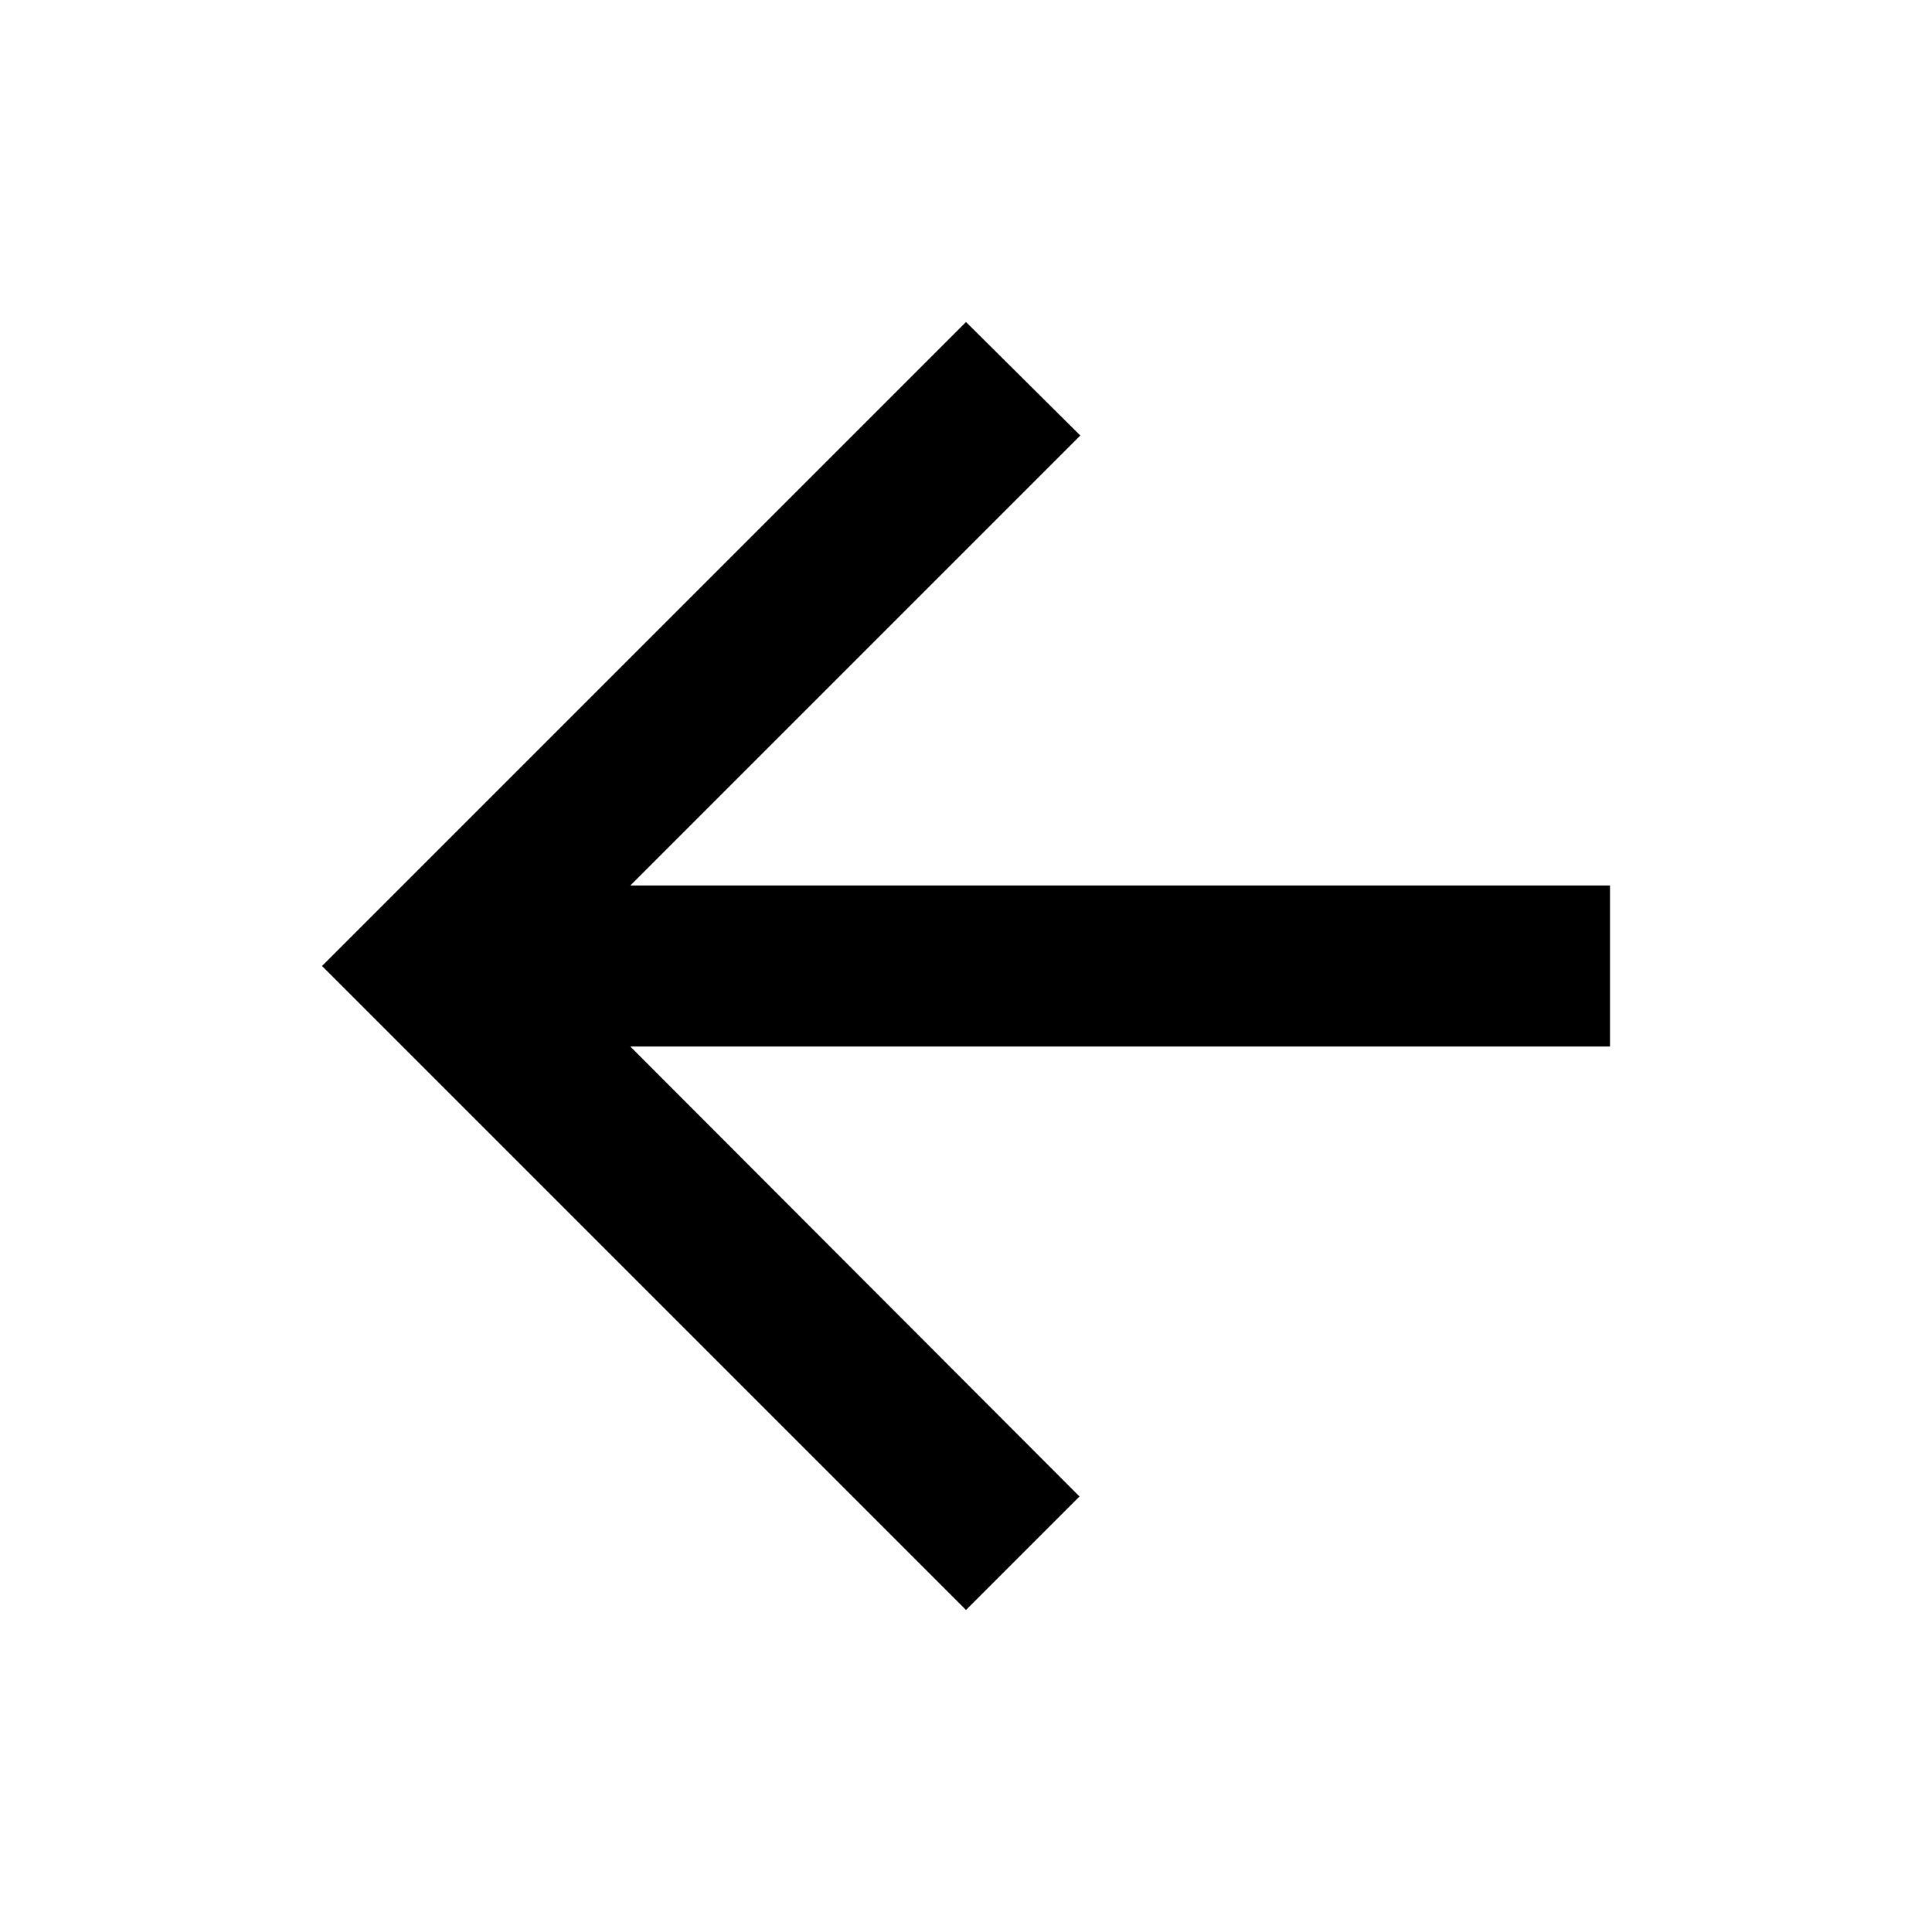
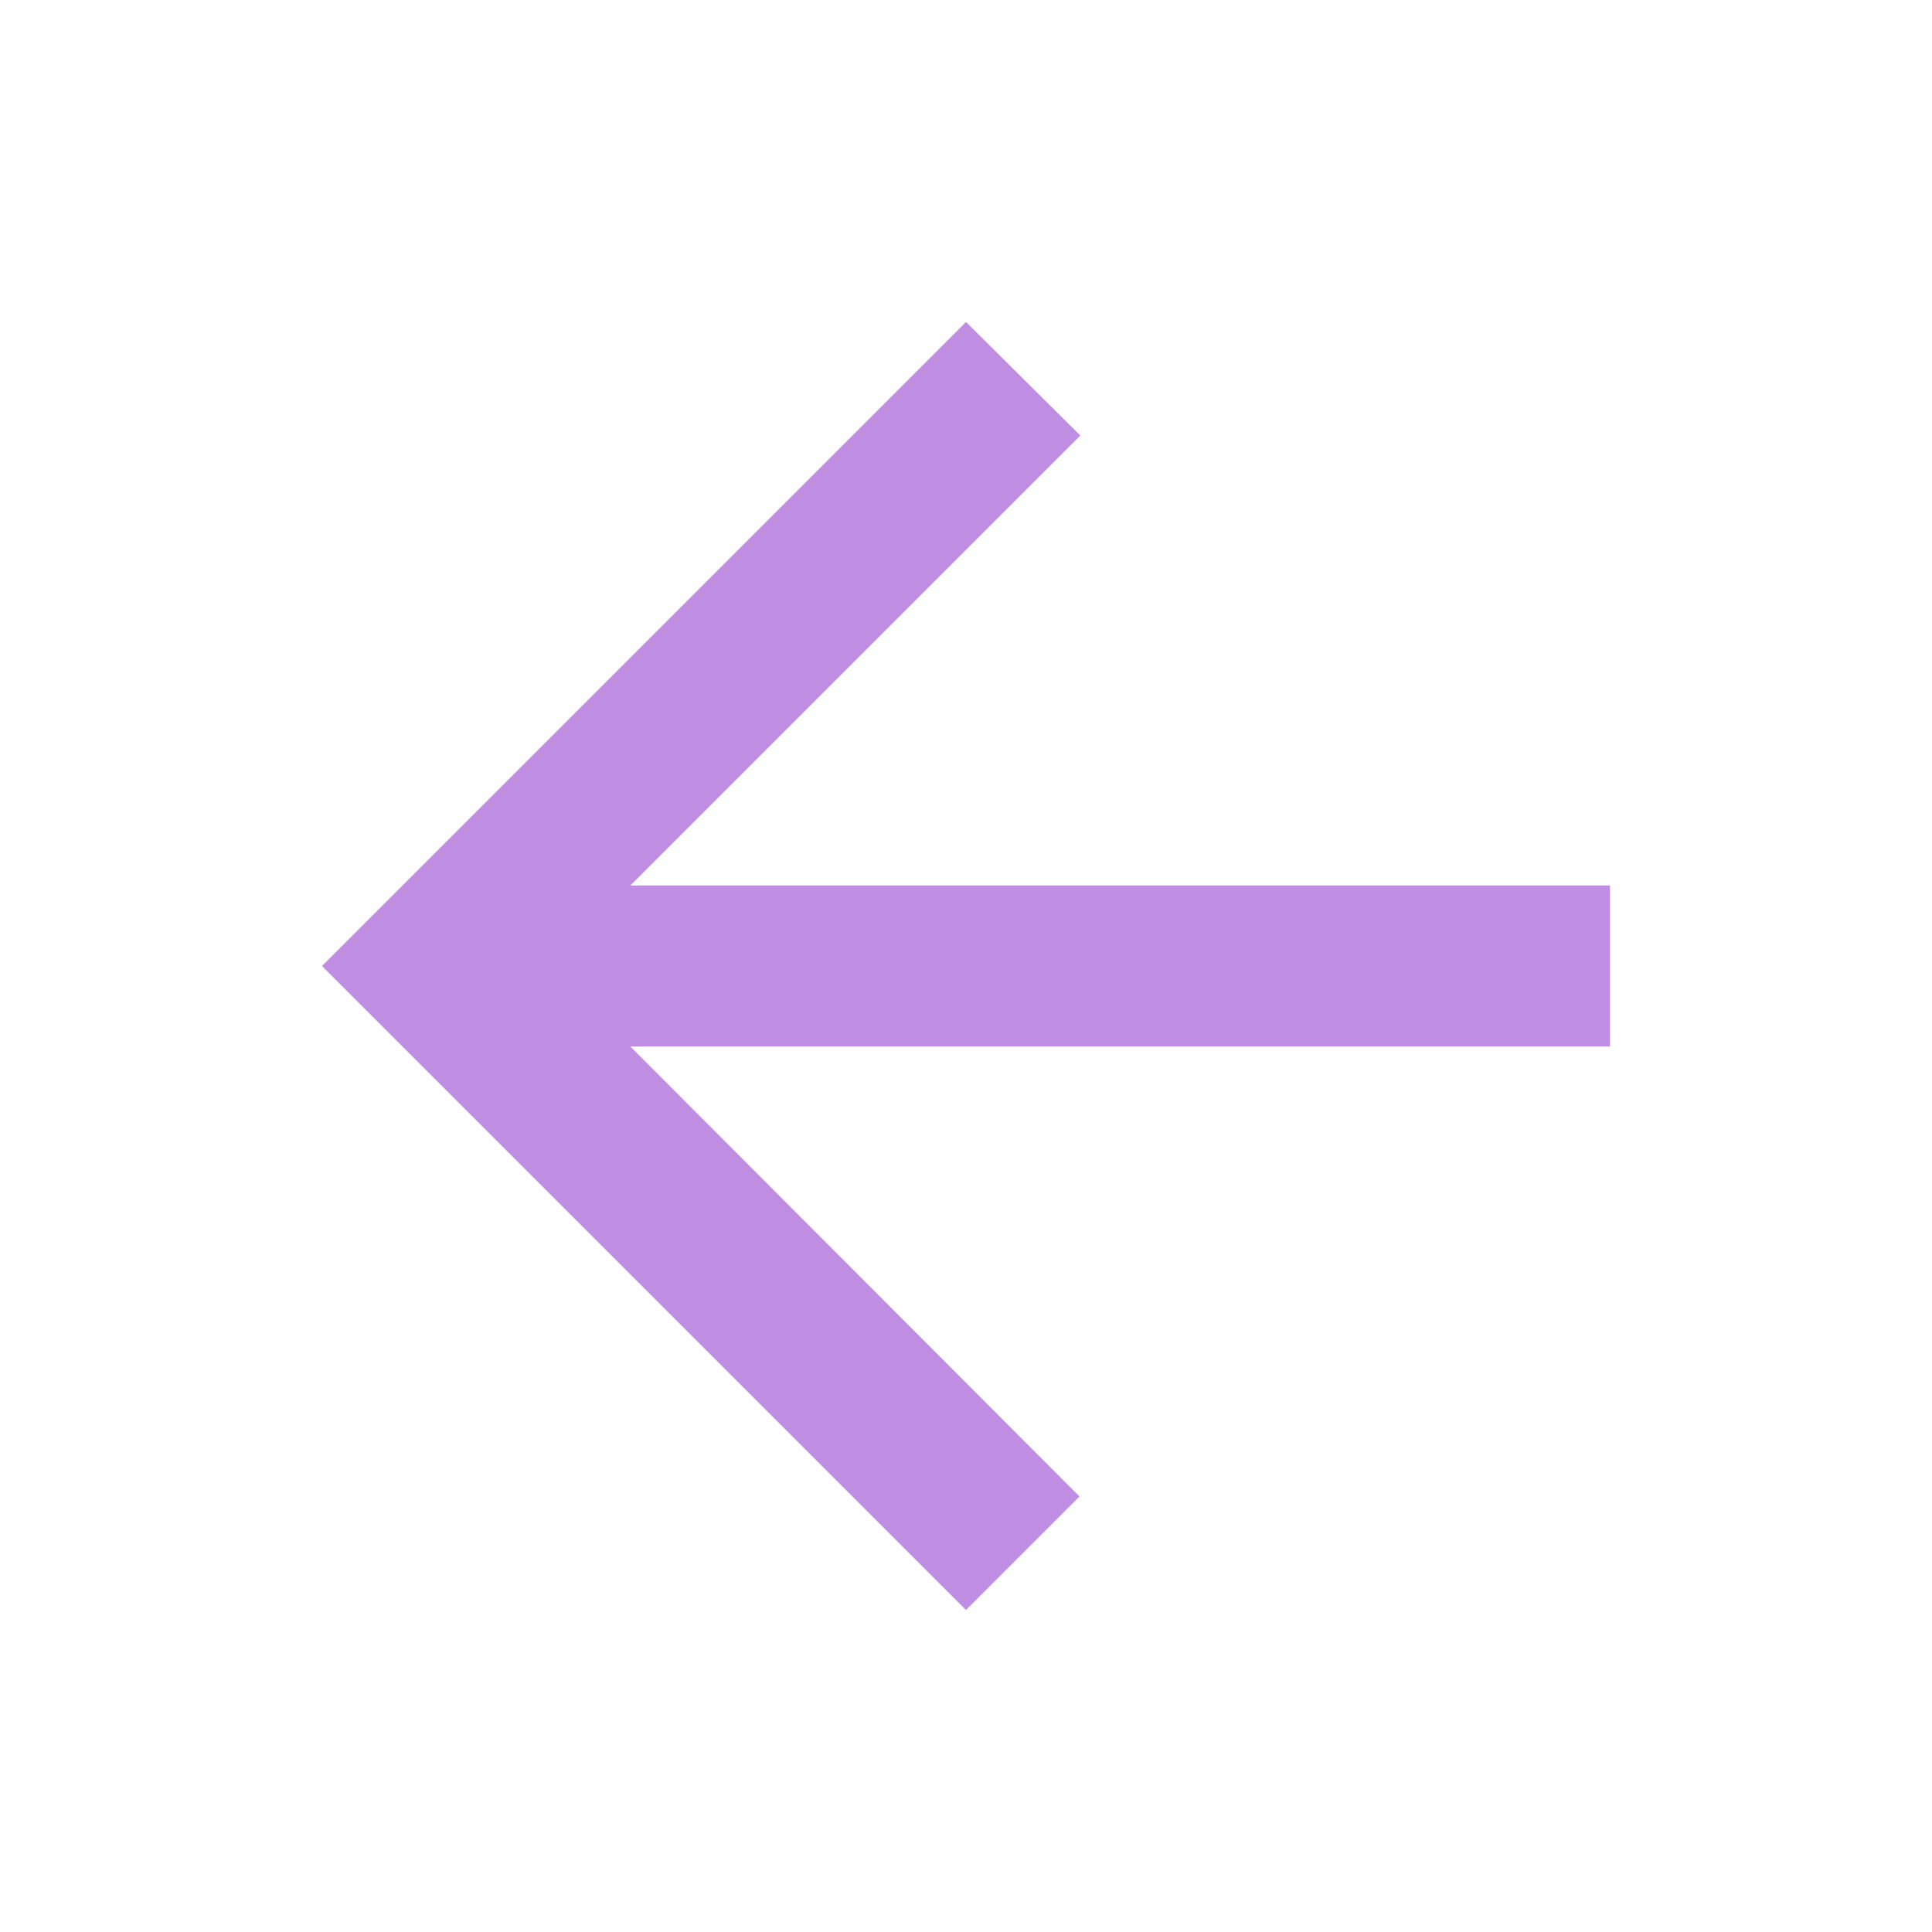
- <svg xmlns="http://www.w3.org/2000/svg" height="24px" viewBox="0 0 24 24" width="24px" fill="#000000">
+ <svg xmlns="http://www.w3.org/2000/svg" height="24px" viewBox="0 0 24 24" width="24px" fill="#BF8DE2">
  <path d="M0 0h24v24H0z" fill="none" />
  <path d="M20 11H7.83l5.59-5.59L12 4l-8 8 8 8 1.41-1.41L7.83 13H20v-2z" />
</svg>
